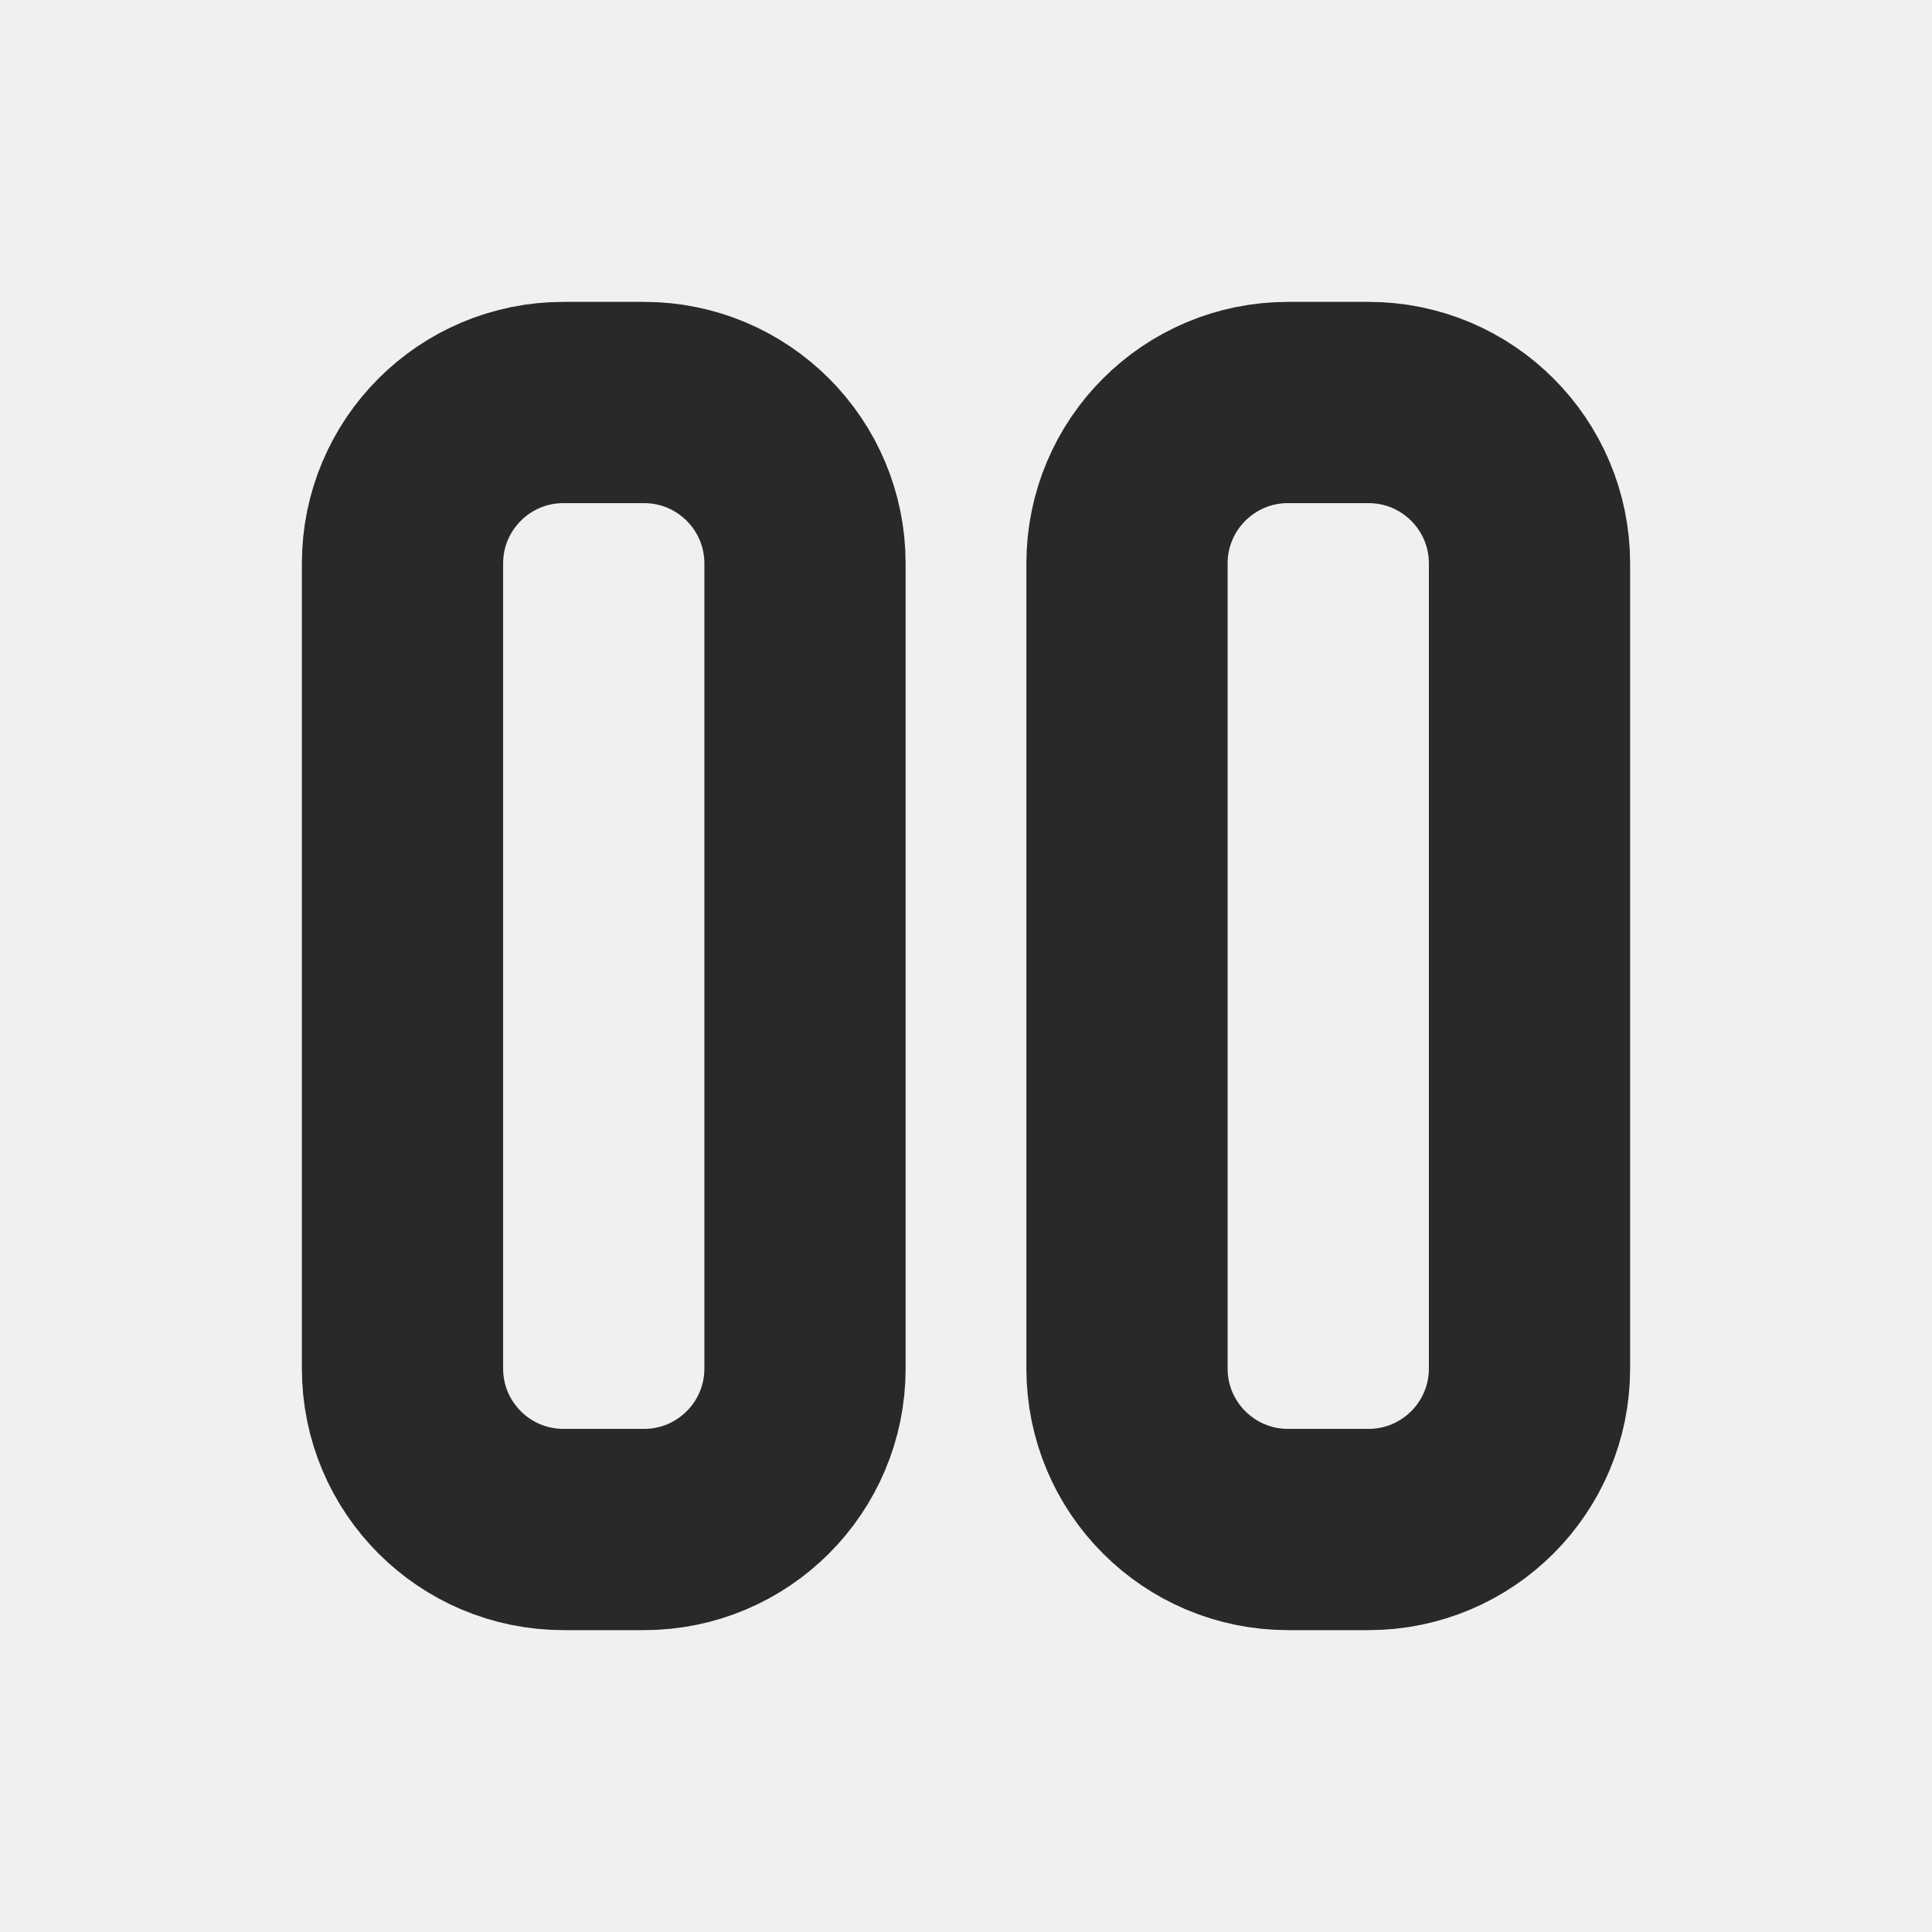
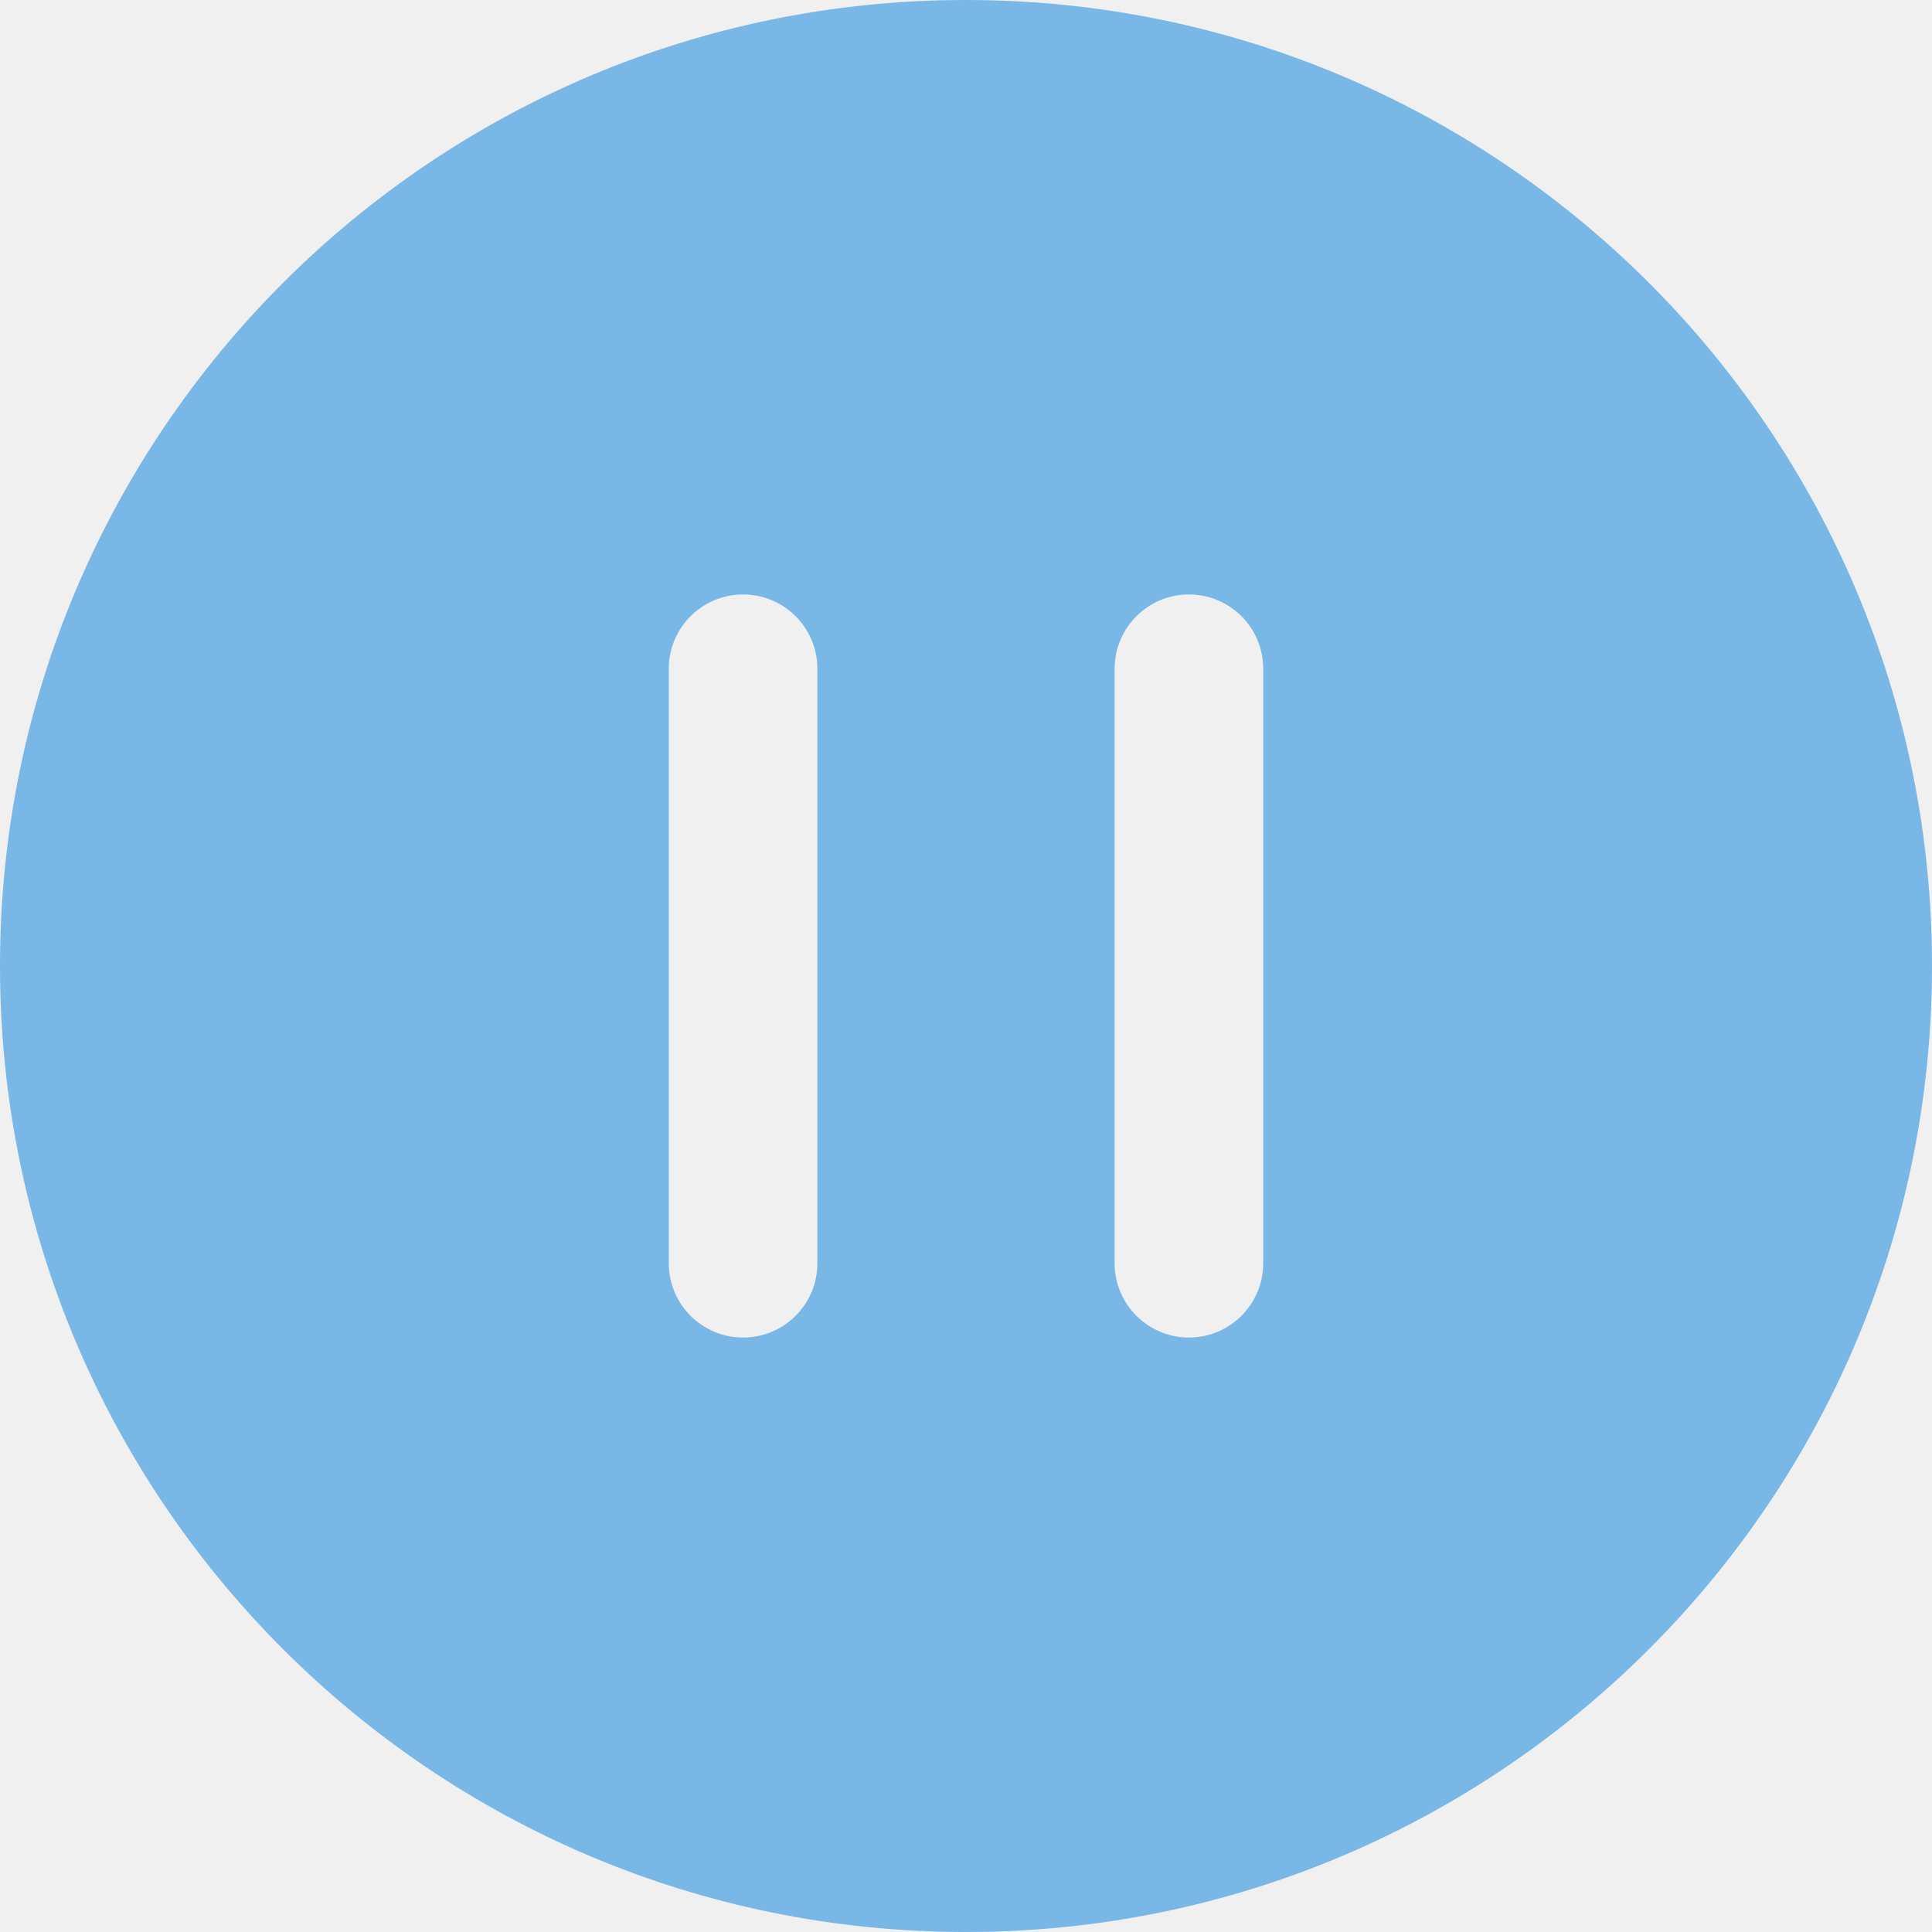
- <svg xmlns="http://www.w3.org/2000/svg" width="800px" height="800px" viewBox="0 0 24 24" fill="none">
-   <g clip-path="url(#clip0_429_11098)">
-     <path d="M5 7C5 5.895 5.895 5 7 5H8C9.105 5 10 5.895 10 7V17C10 18.105 9.105 19 8 19H7C5.895 19 5 18.105 5 17V7Z" stroke="#292929" stroke-width="2.5" stroke-linejoin="round" />
-     <path d="M14 7C14 5.895 14.895 5 16 5H17C18.105 5 19 5.895 19 7V17C19 18.105 18.105 19 17 19H16C14.895 19 14 18.105 14 17V7Z" stroke="#292929" stroke-width="2.5" stroke-linejoin="round" />
+ <svg xmlns="http://www.w3.org/2000/svg" viewBox="0 0 78 78">
+   <defs>
+     <style>
+       .cls-1 {
+         fill: #79b7e7;
+       }
+     </style>
+   </defs>
+   <g id="Layer_2" data-name="Layer 2">
+     <g id="Layer_1-2" data-name="Layer 1">
+       <path class="cls-1" d="M39,0A39,39,0,1,0,78,39,39,39,0,0,0,39,0ZM33,51a3,3,0,0,1-6,0V27a3,3,0,0,1,6,0Zm18,0a3,3,0,0,1-6,0V27a3,3,0,0,1,6,0Z" />
+     </g>
  </g>
-   <defs>
-     <clipPath id="clip0_429_11098">
-       <rect width="24" height="24" fill="white" />
-     </clipPath>
-   </defs>
</svg>
